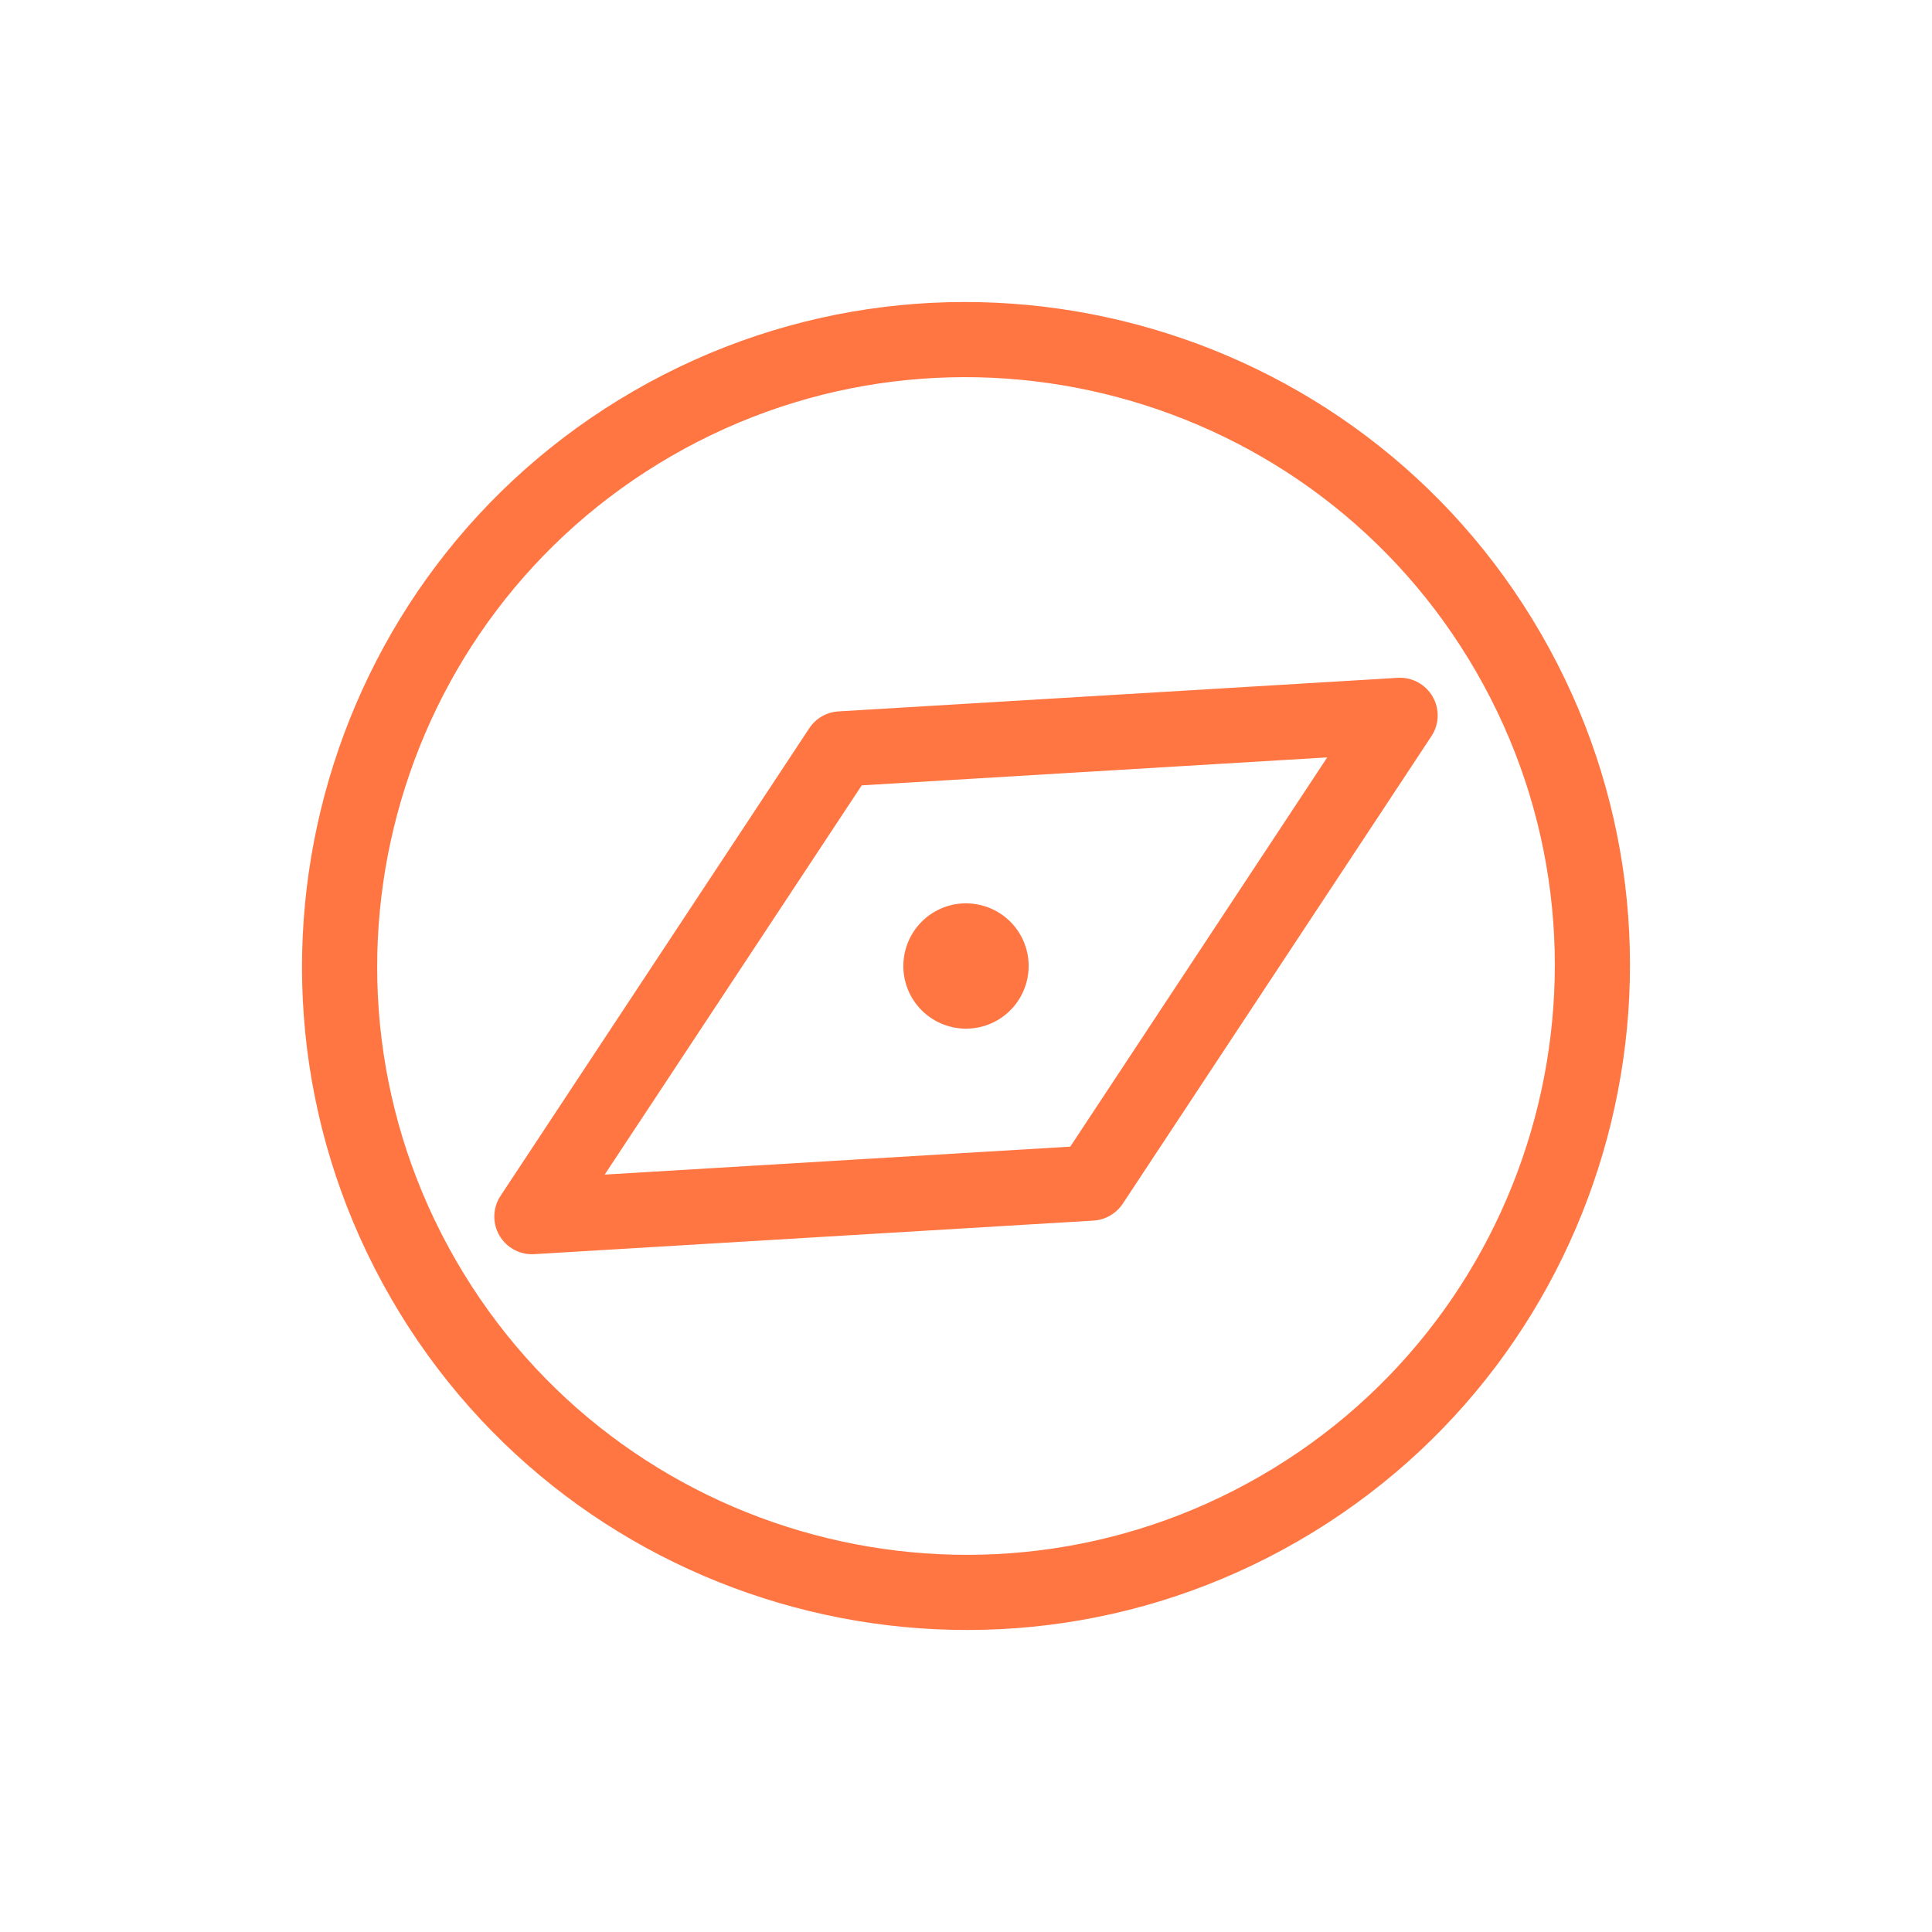
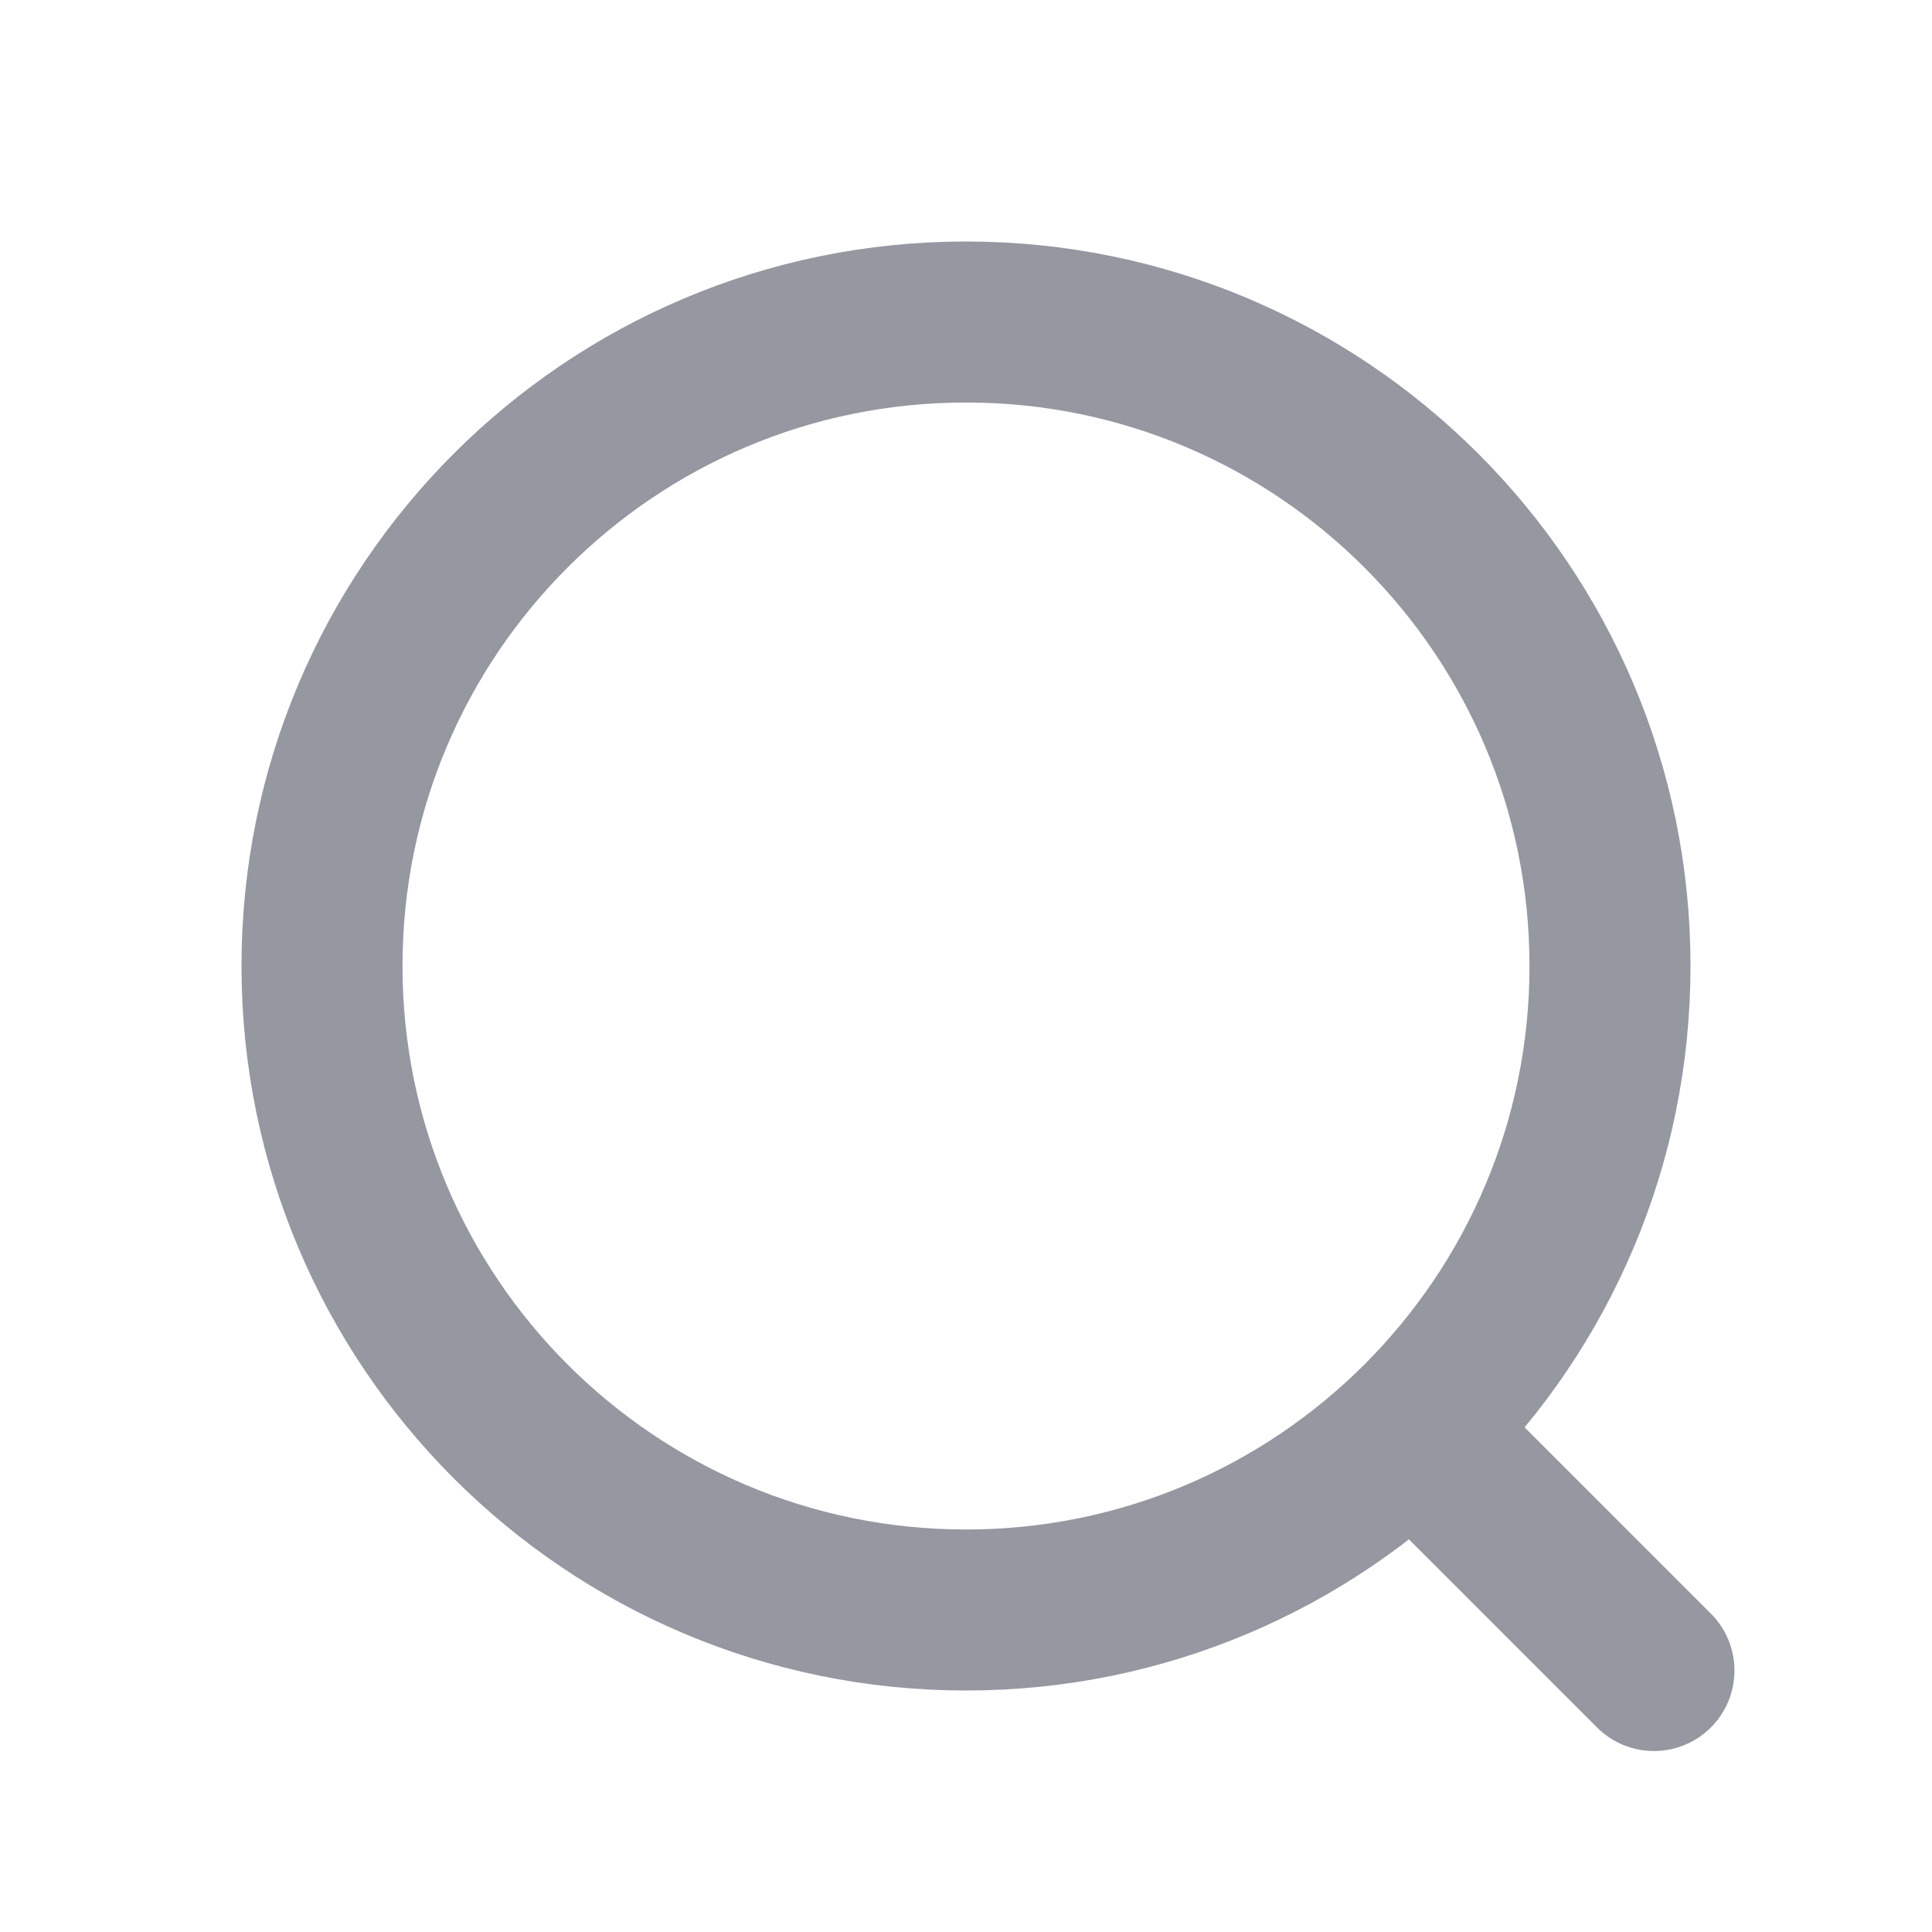
- <svg xmlns="http://www.w3.org/2000/svg" width="32" height="32" viewBox="0 0 32 32" fill="none">
-   <path fill-rule="evenodd" clip-rule="evenodd" d="M15.481 15.101C15.977 14.815 16.612 14.985 16.899 15.481C17.185 15.977 17.015 16.612 16.519 16.899C16.023 17.185 15.388 17.015 15.101 16.519C14.815 16.023 14.985 15.388 15.481 15.101ZM17.727 18.992L10.016 19.455L14.273 13.008L21.983 12.545L17.727 18.992ZM23.153 11.227L13.888 11.783C13.691 11.795 13.513 11.898 13.404 12.062L8.29 19.808C8.16 20.005 8.153 20.258 8.271 20.462C8.389 20.666 8.612 20.787 8.847 20.773L18.112 20.217C18.21 20.211 18.304 20.182 18.387 20.134C18.469 20.086 18.541 20.02 18.596 19.938L23.71 12.192C23.84 11.995 23.847 11.742 23.729 11.538C23.611 11.334 23.388 11.213 23.153 11.227ZM20.877 24.448C16.218 27.138 10.241 25.535 7.552 20.877C4.863 16.219 6.464 10.242 11.123 7.552C15.781 4.862 21.759 6.465 24.448 11.123C27.137 15.781 25.536 21.758 20.877 24.448ZM10.5 6.474C5.247 9.507 3.441 16.247 6.474 21.5C9.506 26.753 16.247 28.559 21.5 25.526C26.753 22.494 28.559 15.753 25.526 10.5C22.493 5.247 15.753 3.441 10.5 6.474Z" fill="#FF7643" />
+ <svg xmlns="http://www.w3.org/2000/svg" width="24" height="24" viewBox="0 0 24 24" fill="none">
+   <circle cx="12" cy="12" r="8" stroke="#9597A1" stroke-width="2" stroke-linecap="round" stroke-linejoin="round" />
+   <path d="M20.546 20.752L17.794 18" stroke="#9597A1" stroke-width="2" stroke-linecap="round" stroke-linejoin="round" />
</svg>
